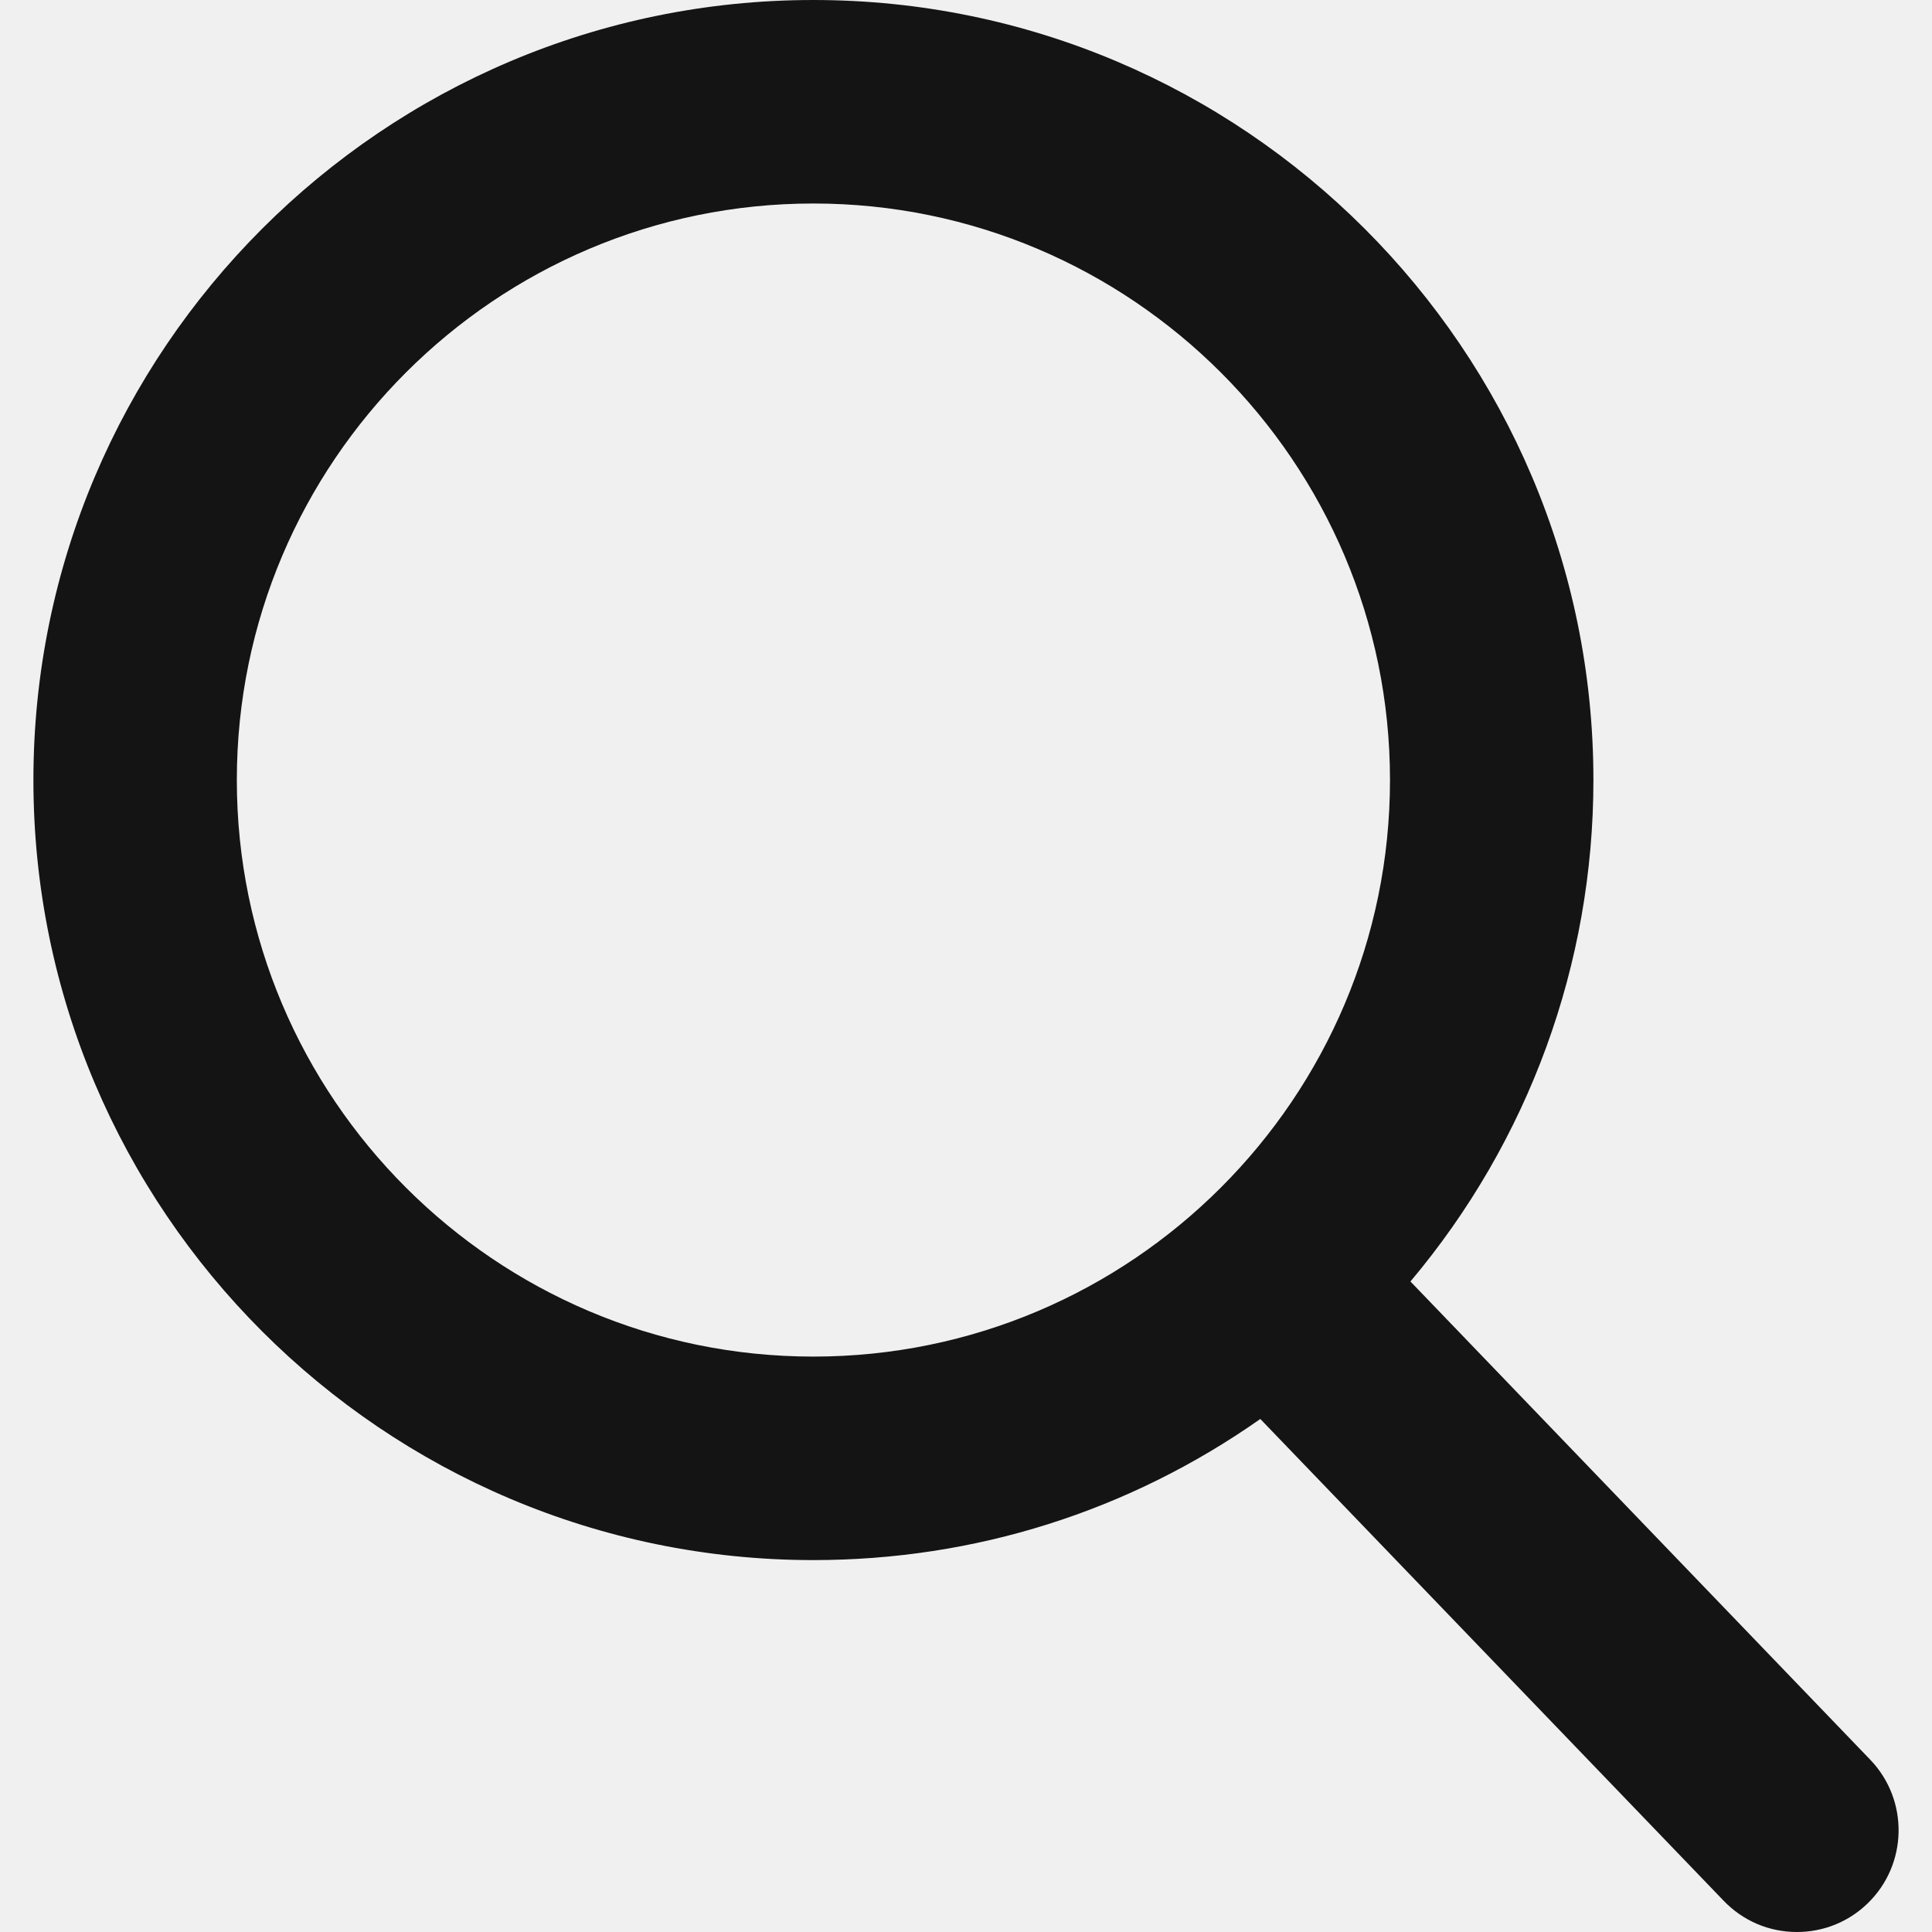
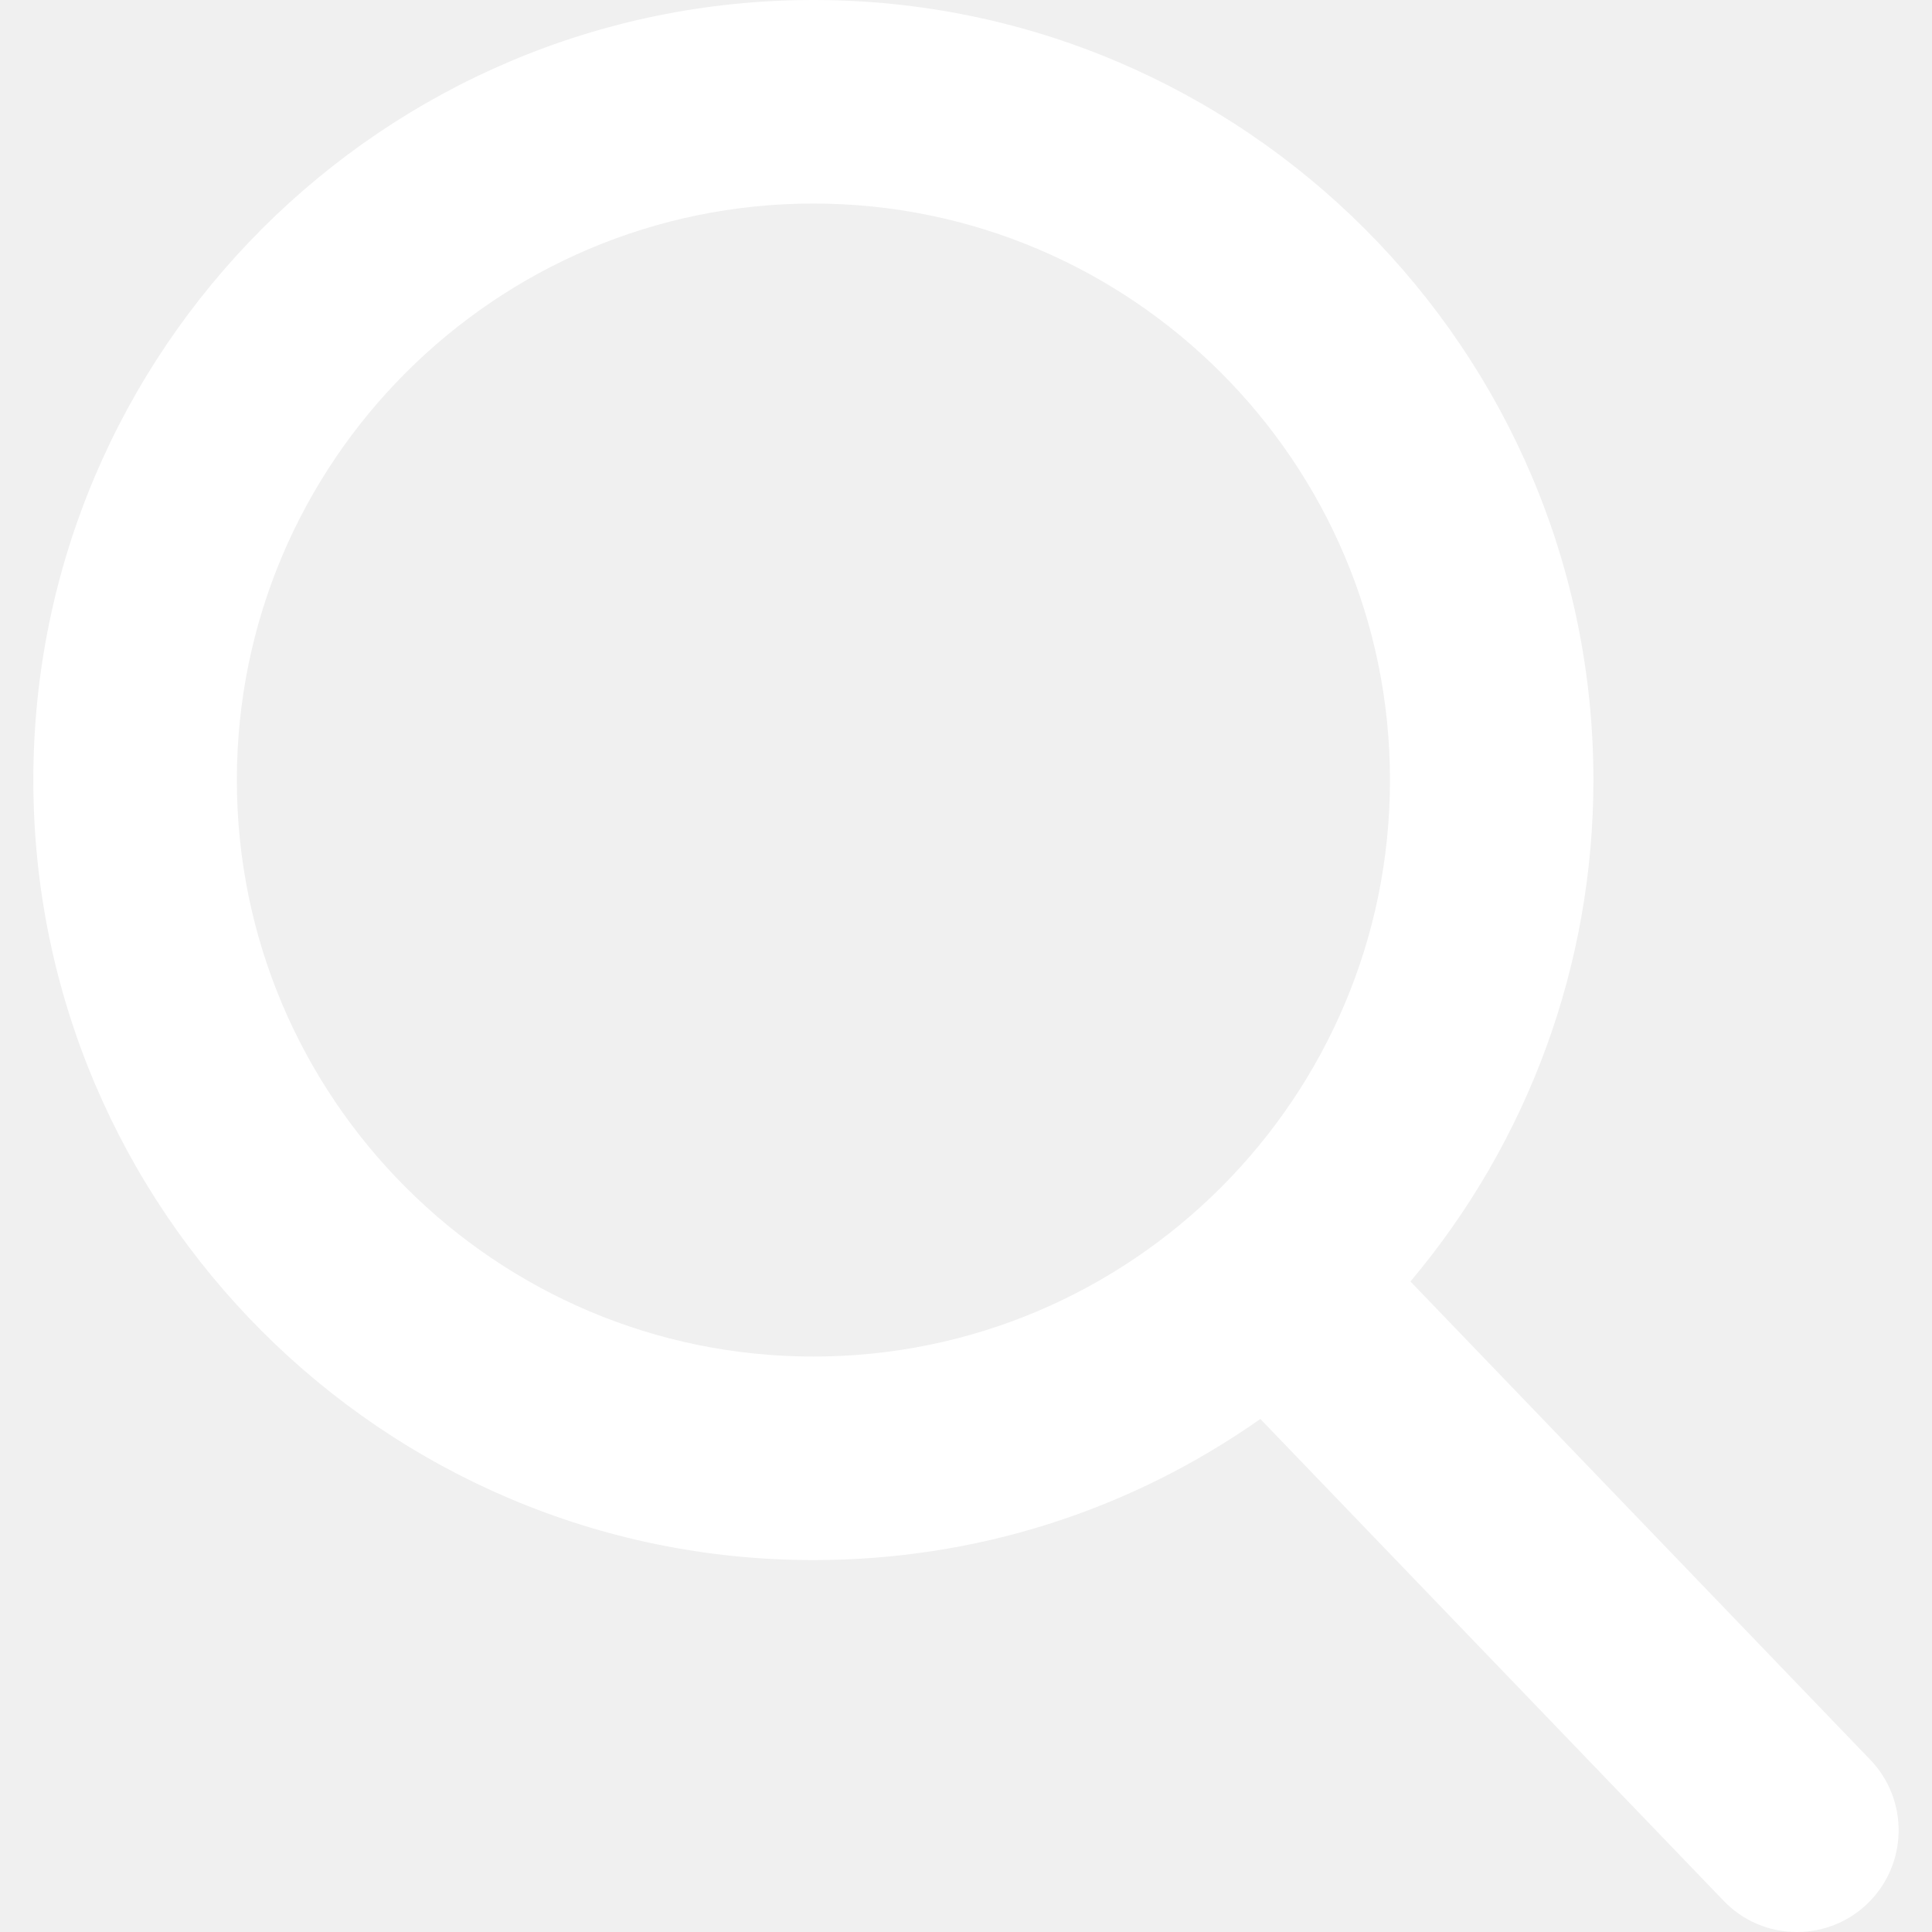
- <svg xmlns="http://www.w3.org/2000/svg" width="24" height="24" viewBox="0 0 24 24" fill="none">
-   <path d="M23.233 21.86L17.521 15.919C18.99 14.174 19.794 11.977 19.794 9.69C19.794 4.347 15.447 0 10.104 0C4.762 0 0.415 4.347 0.415 9.69C0.415 15.033 4.762 19.38 10.104 19.38C12.11 19.38 14.022 18.775 15.656 17.627L21.412 23.612C21.652 23.862 21.976 24 22.322 24C22.651 24 22.962 23.875 23.198 23.647C23.7 23.164 23.716 22.363 23.233 21.86ZM10.104 2.528C14.054 2.528 17.267 5.741 17.267 9.69C17.267 13.639 14.054 16.852 10.104 16.852C6.155 16.852 2.942 13.639 2.942 9.69C2.942 5.741 6.155 2.528 10.104 2.528Z" fill="#141414" />
+ <svg xmlns="http://www.w3.org/2000/svg" width="20" height="20" viewBox="0 0 20 20" fill="none">
+   <path d="M19.361 18.217L14.601 13.266C15.825 11.811 16.495 9.981 16.495 8.075C16.495 3.623 12.873 0 8.42 0C3.968 0 0.345 3.623 0.345 8.075C0.345 12.527 3.968 16.15 8.42 16.15C10.092 16.15 11.685 15.646 13.047 14.689L17.843 19.677C18.043 19.885 18.313 20 18.602 20C18.875 20 19.135 19.896 19.332 19.706C19.75 19.303 19.764 18.636 19.361 18.217ZM8.42 2.107C11.711 2.107 14.389 4.784 14.389 8.075C14.389 11.366 11.711 14.043 8.42 14.043C5.129 14.043 2.452 11.366 2.452 8.075C2.452 4.784 5.129 2.107 8.42 2.107Z" fill="white" />
</svg>
